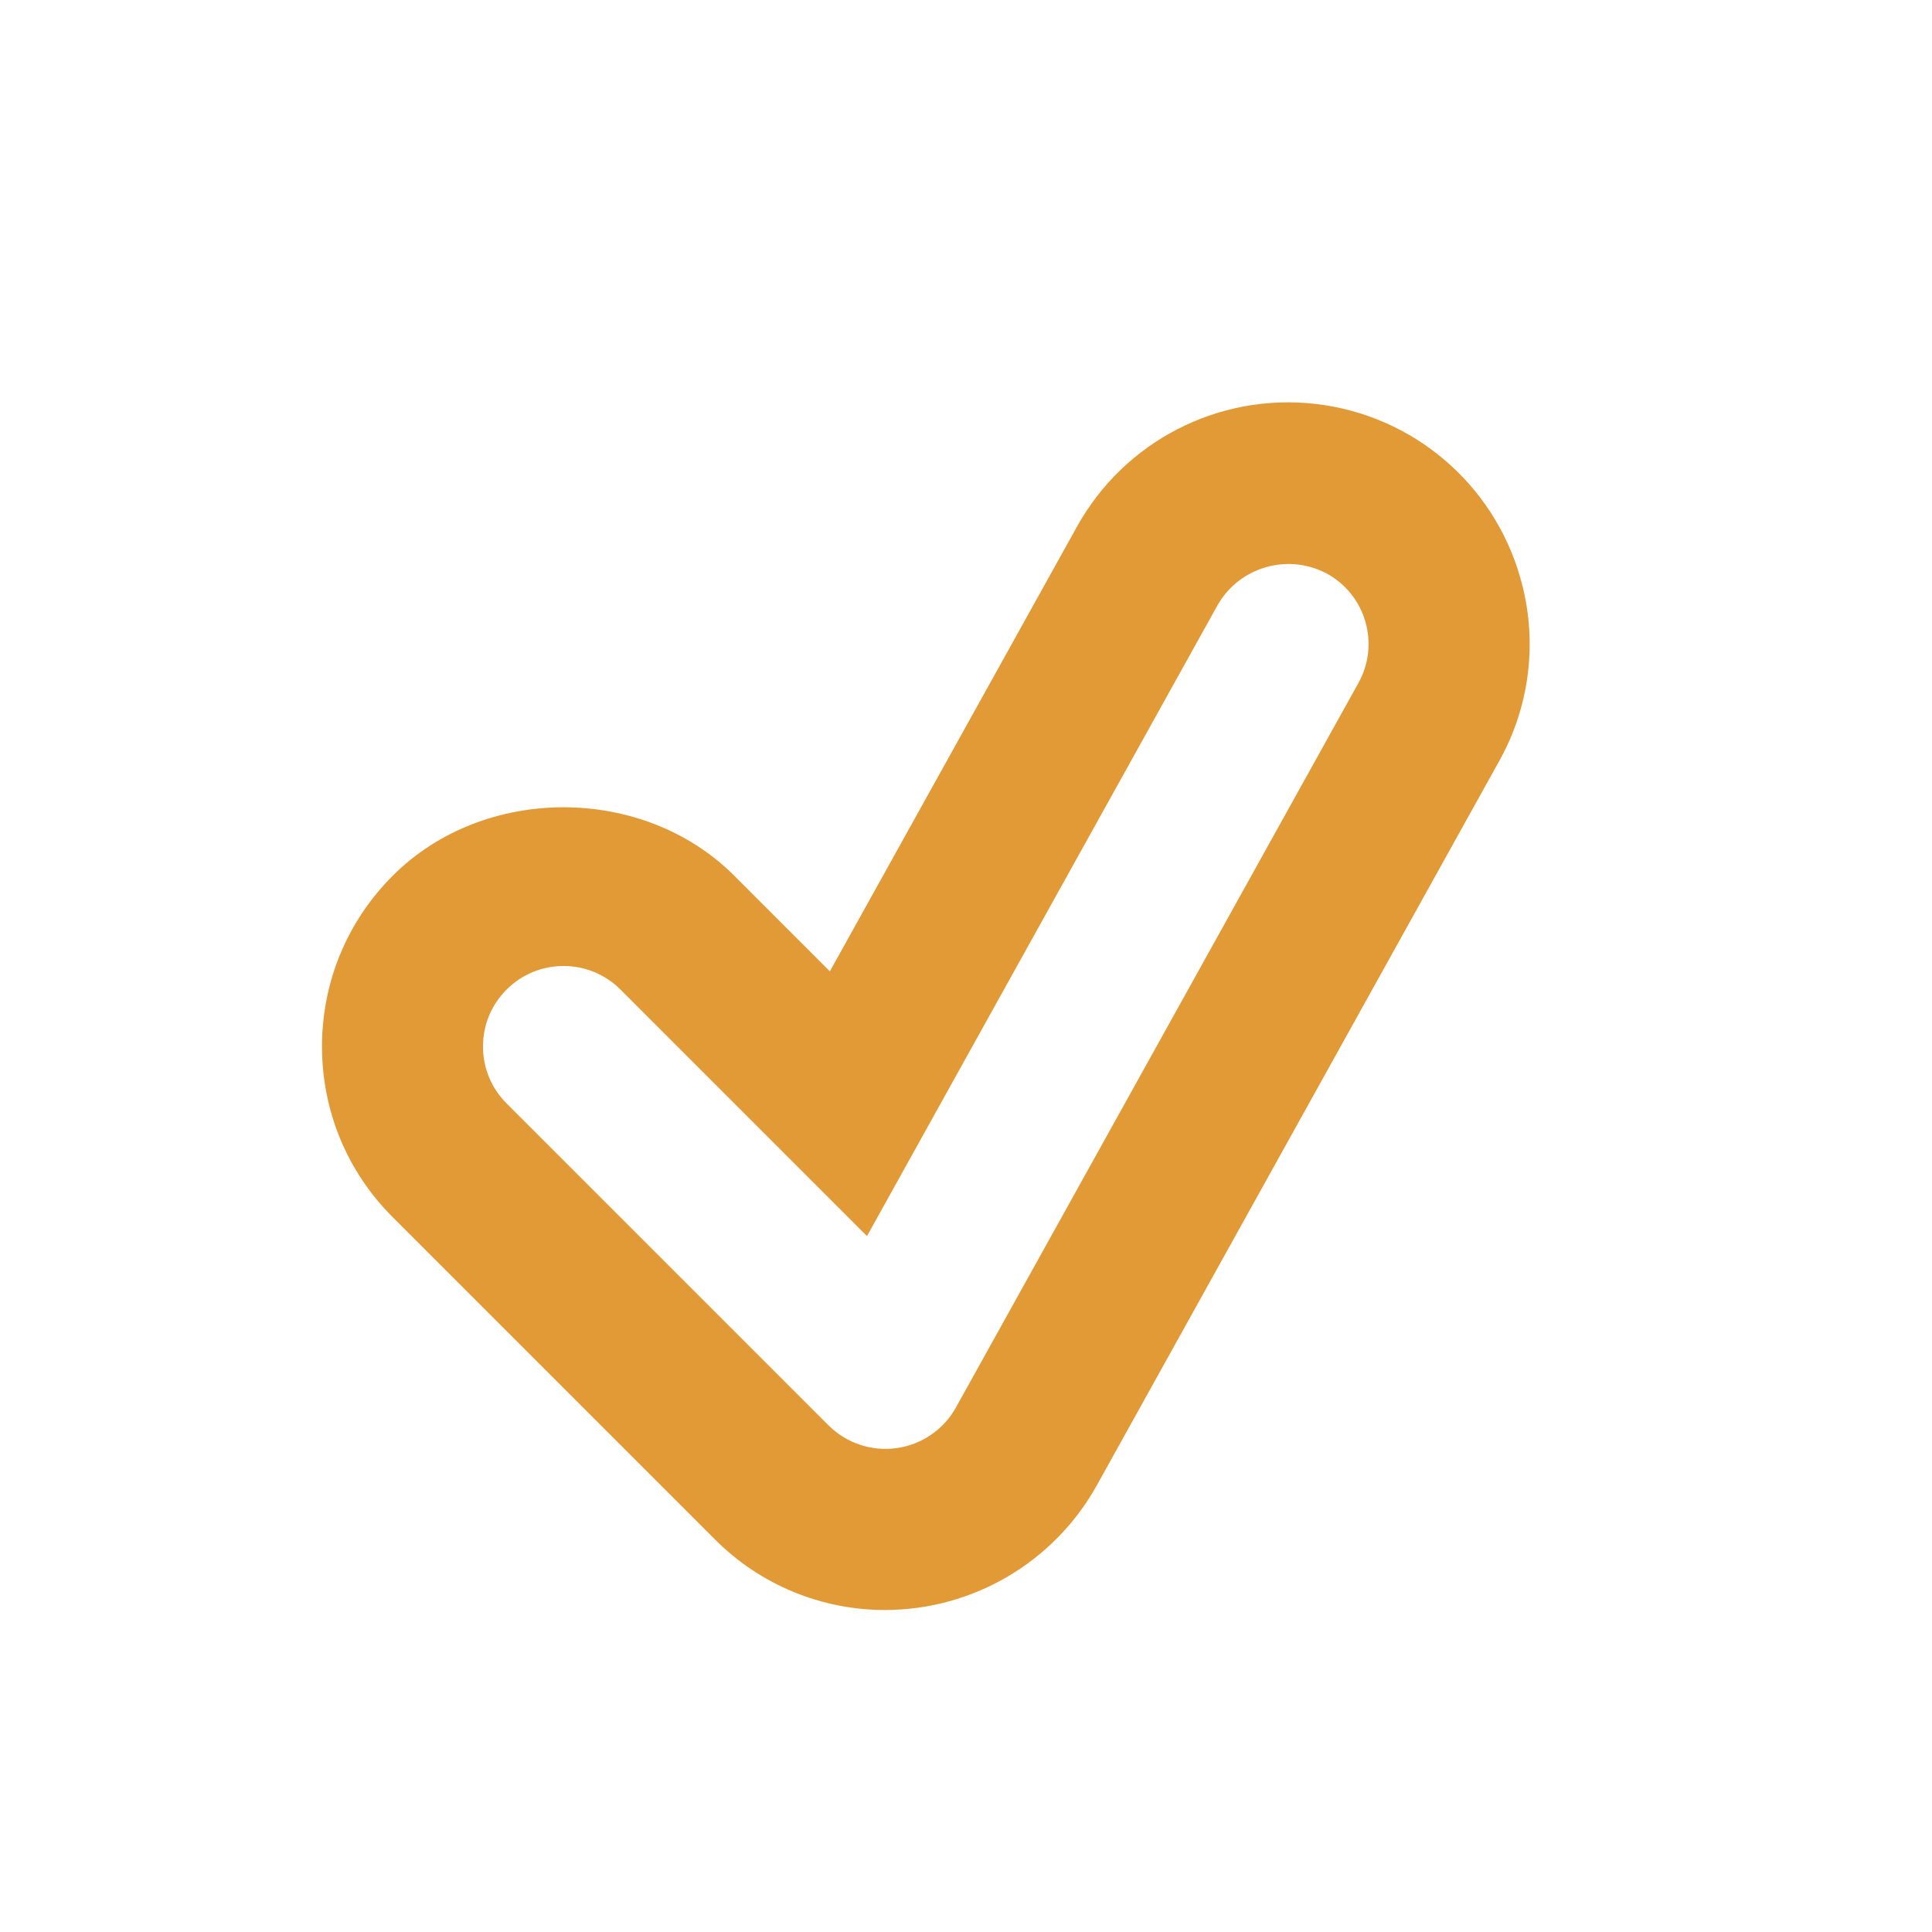
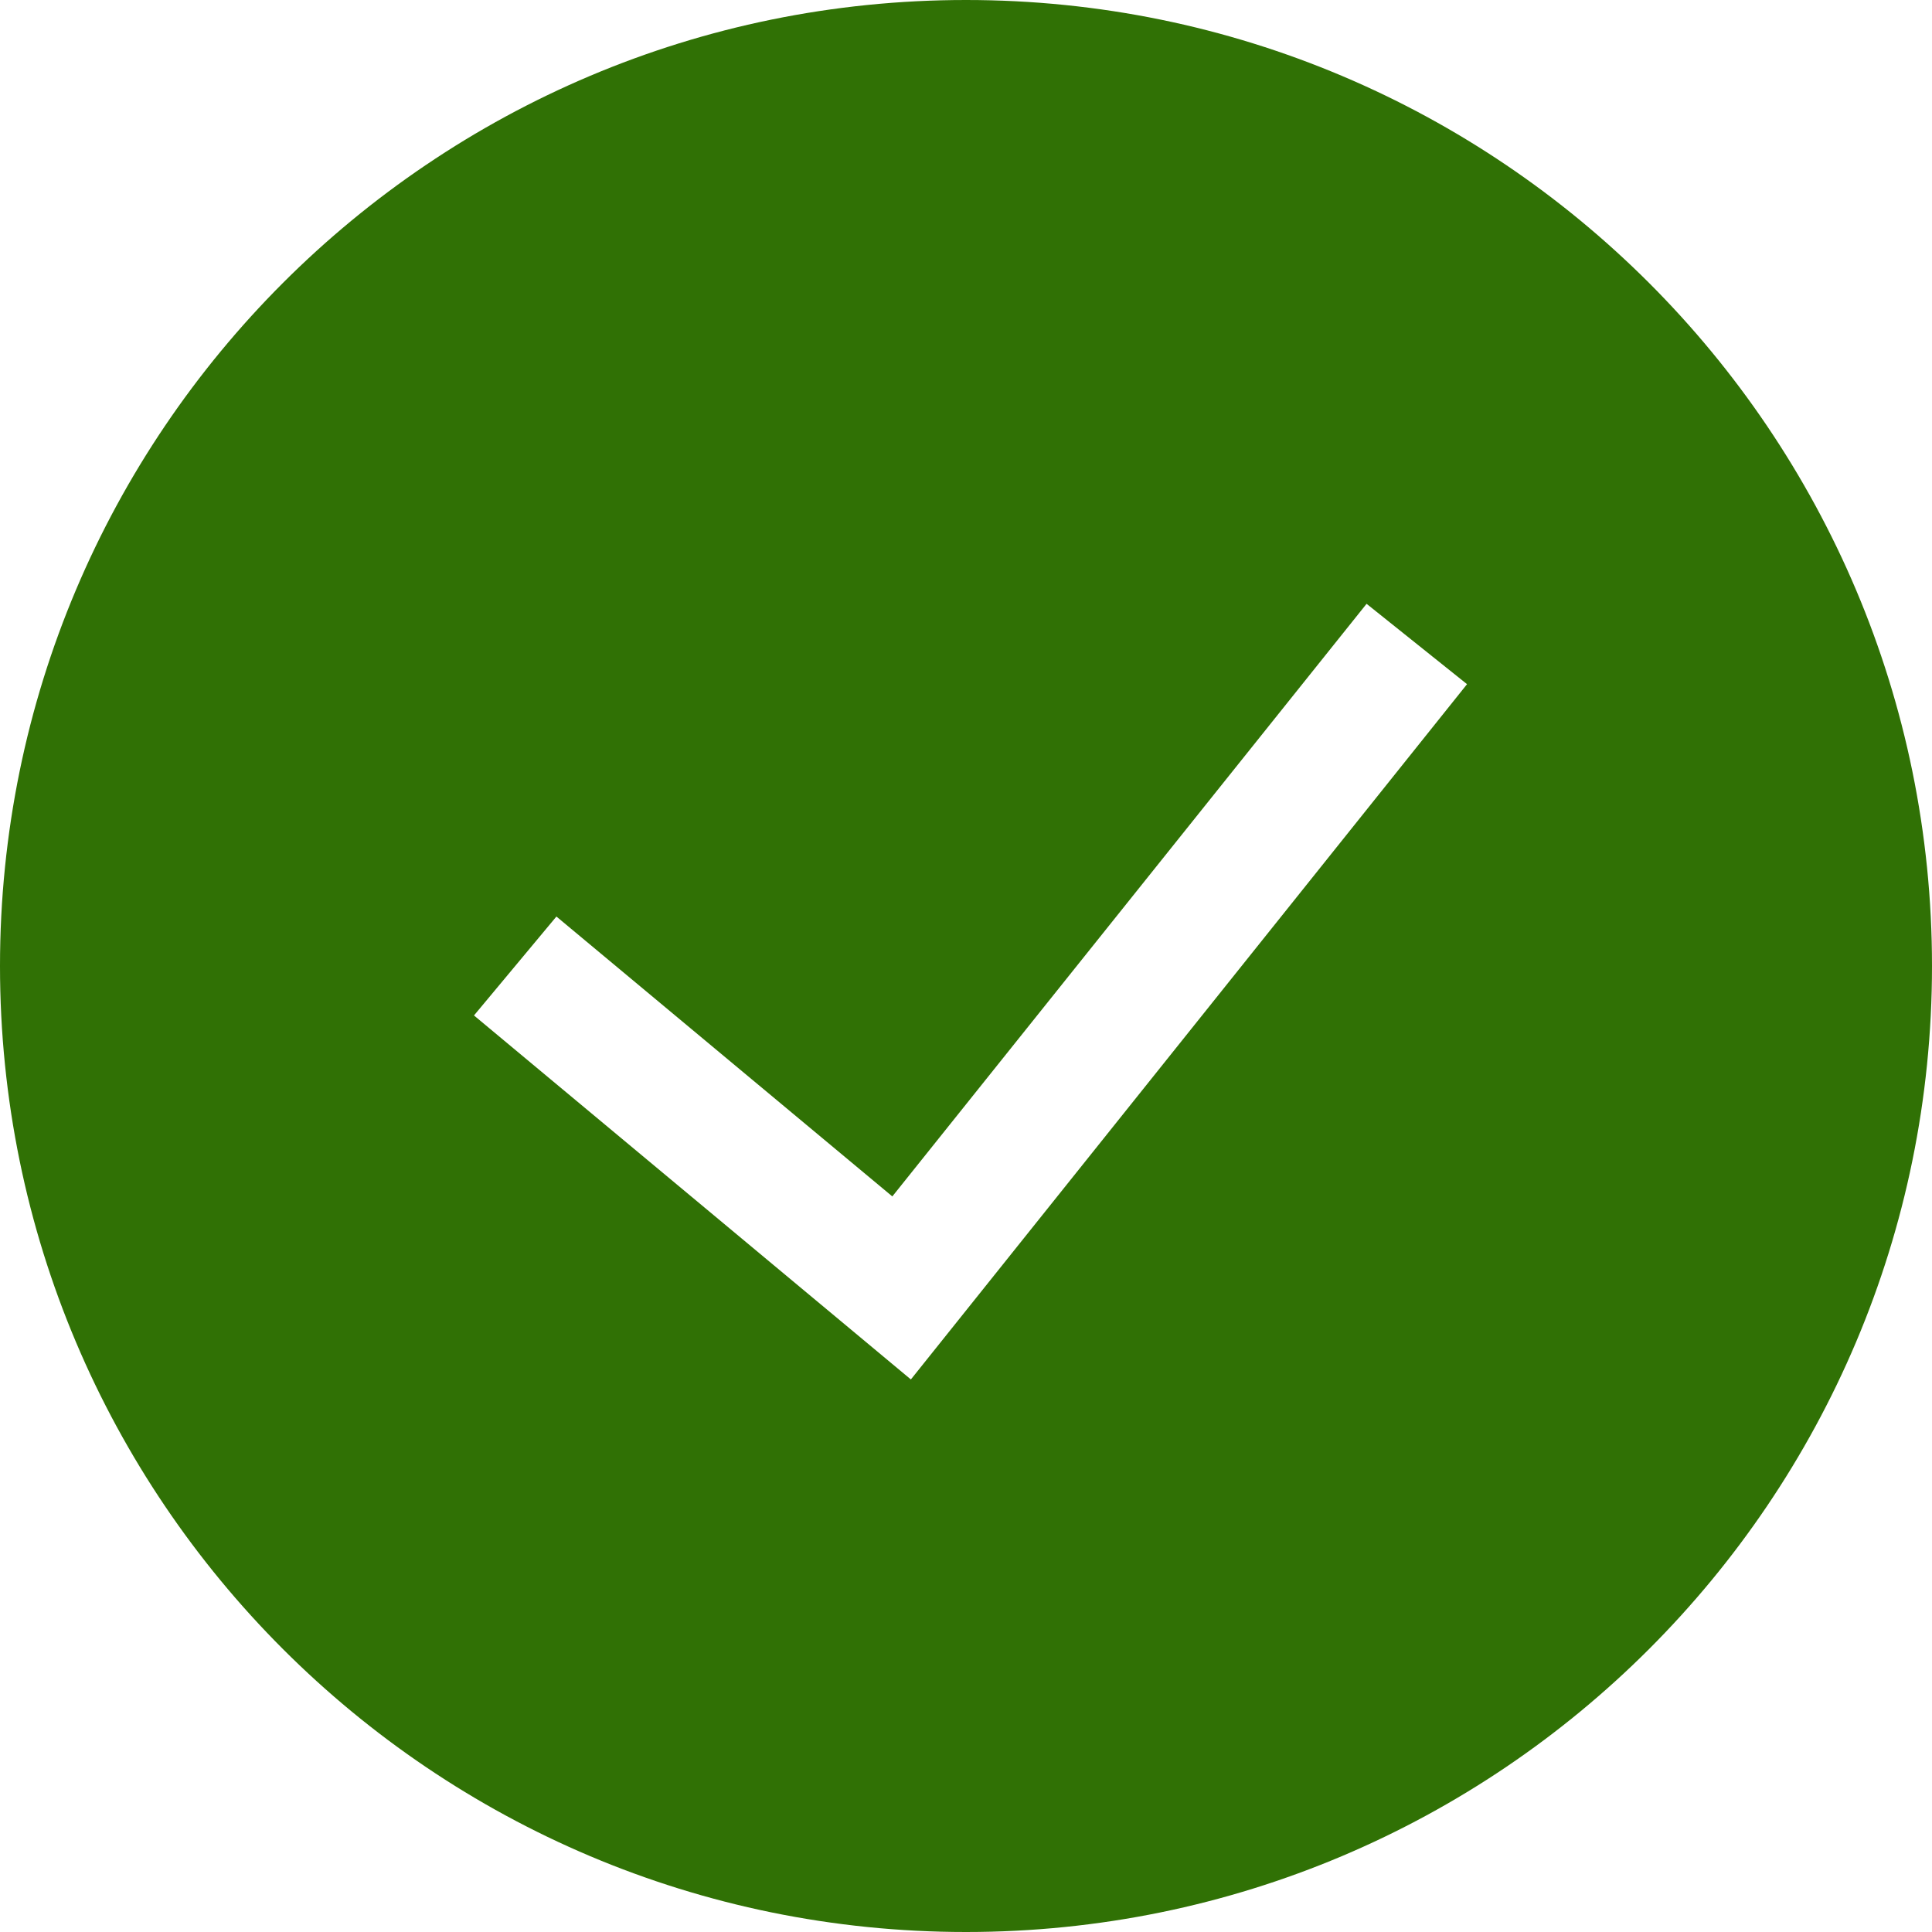
- <svg xmlns="http://www.w3.org/2000/svg" width="20" height="20" viewBox="0 0 24 24">
-   <path fill="#e29a36" d="M11 20a2.978 2.978 0 0 1-2.121-.879l-4-4C4.312 14.555 4 13.801 4 13s.312-1.555.879-2.122c1.133-1.133 3.109-1.133 4.242 0l1.188 1.188l3.069-5.523a2.999 2.999 0 0 1 5.507.632a2.975 2.975 0 0 1-.263 2.282l-5 9A3.015 3.015 0 0 1 11 20m-4-8c-.268 0-.518.104-.707.293S6 12.732 6 13s.104.518.293.707l4 4a1.002 1.002 0 0 0 1.581-.221l5-9a.993.993 0 0 0 .088-.76a.992.992 0 0 0-.478-.6a1.015 1.015 0 0 0-1.357.388l-4.357 7.841l-3.062-3.062A.996.996 0 0 0 7 12" />
+ <svg xmlns="http://www.w3.org/2000/svg" width="20" height="20" viewBox="0 0 15 15">
+   <path fill="#307105" fill-rule="evenodd" d="M0 7.5a7.5 7.5 0 1 1 15 0a7.5 7.5 0 0 1-15 0m7.072 3.21l4.318-5.398l-.78-.624l-3.682 4.601L4.32 7.116l-.64.768z" clip-rule="evenodd" />
</svg>
